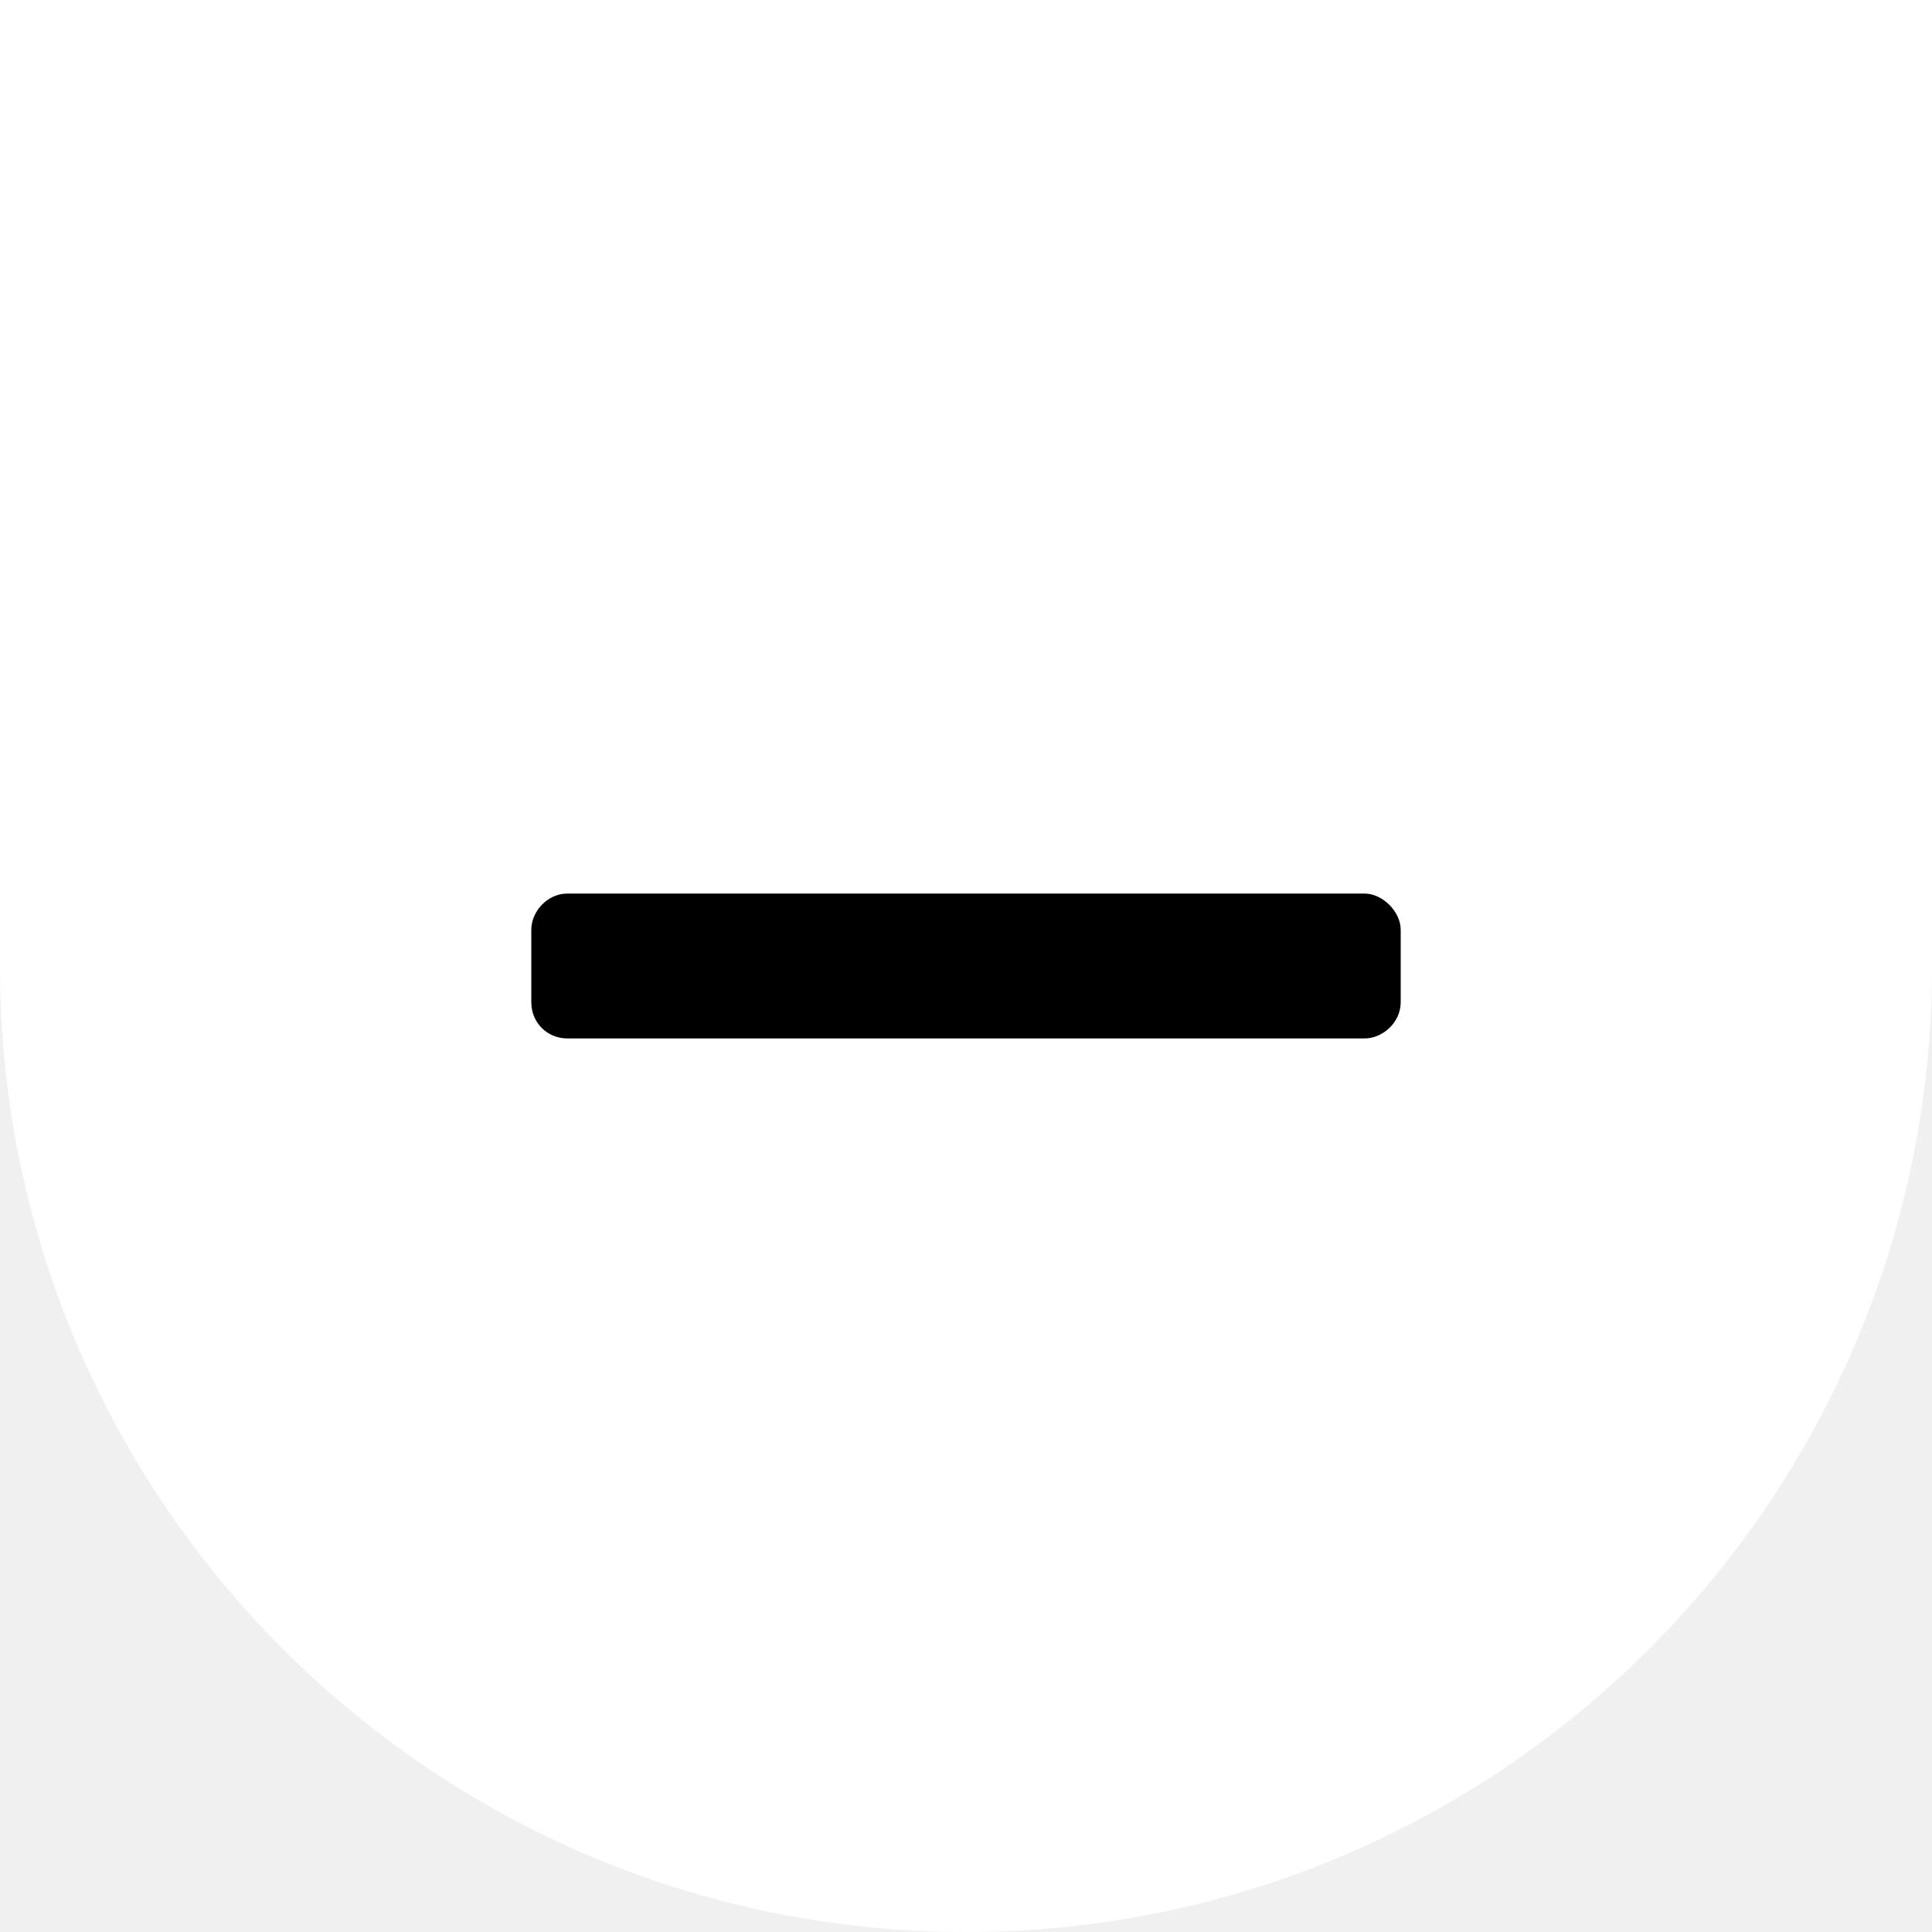
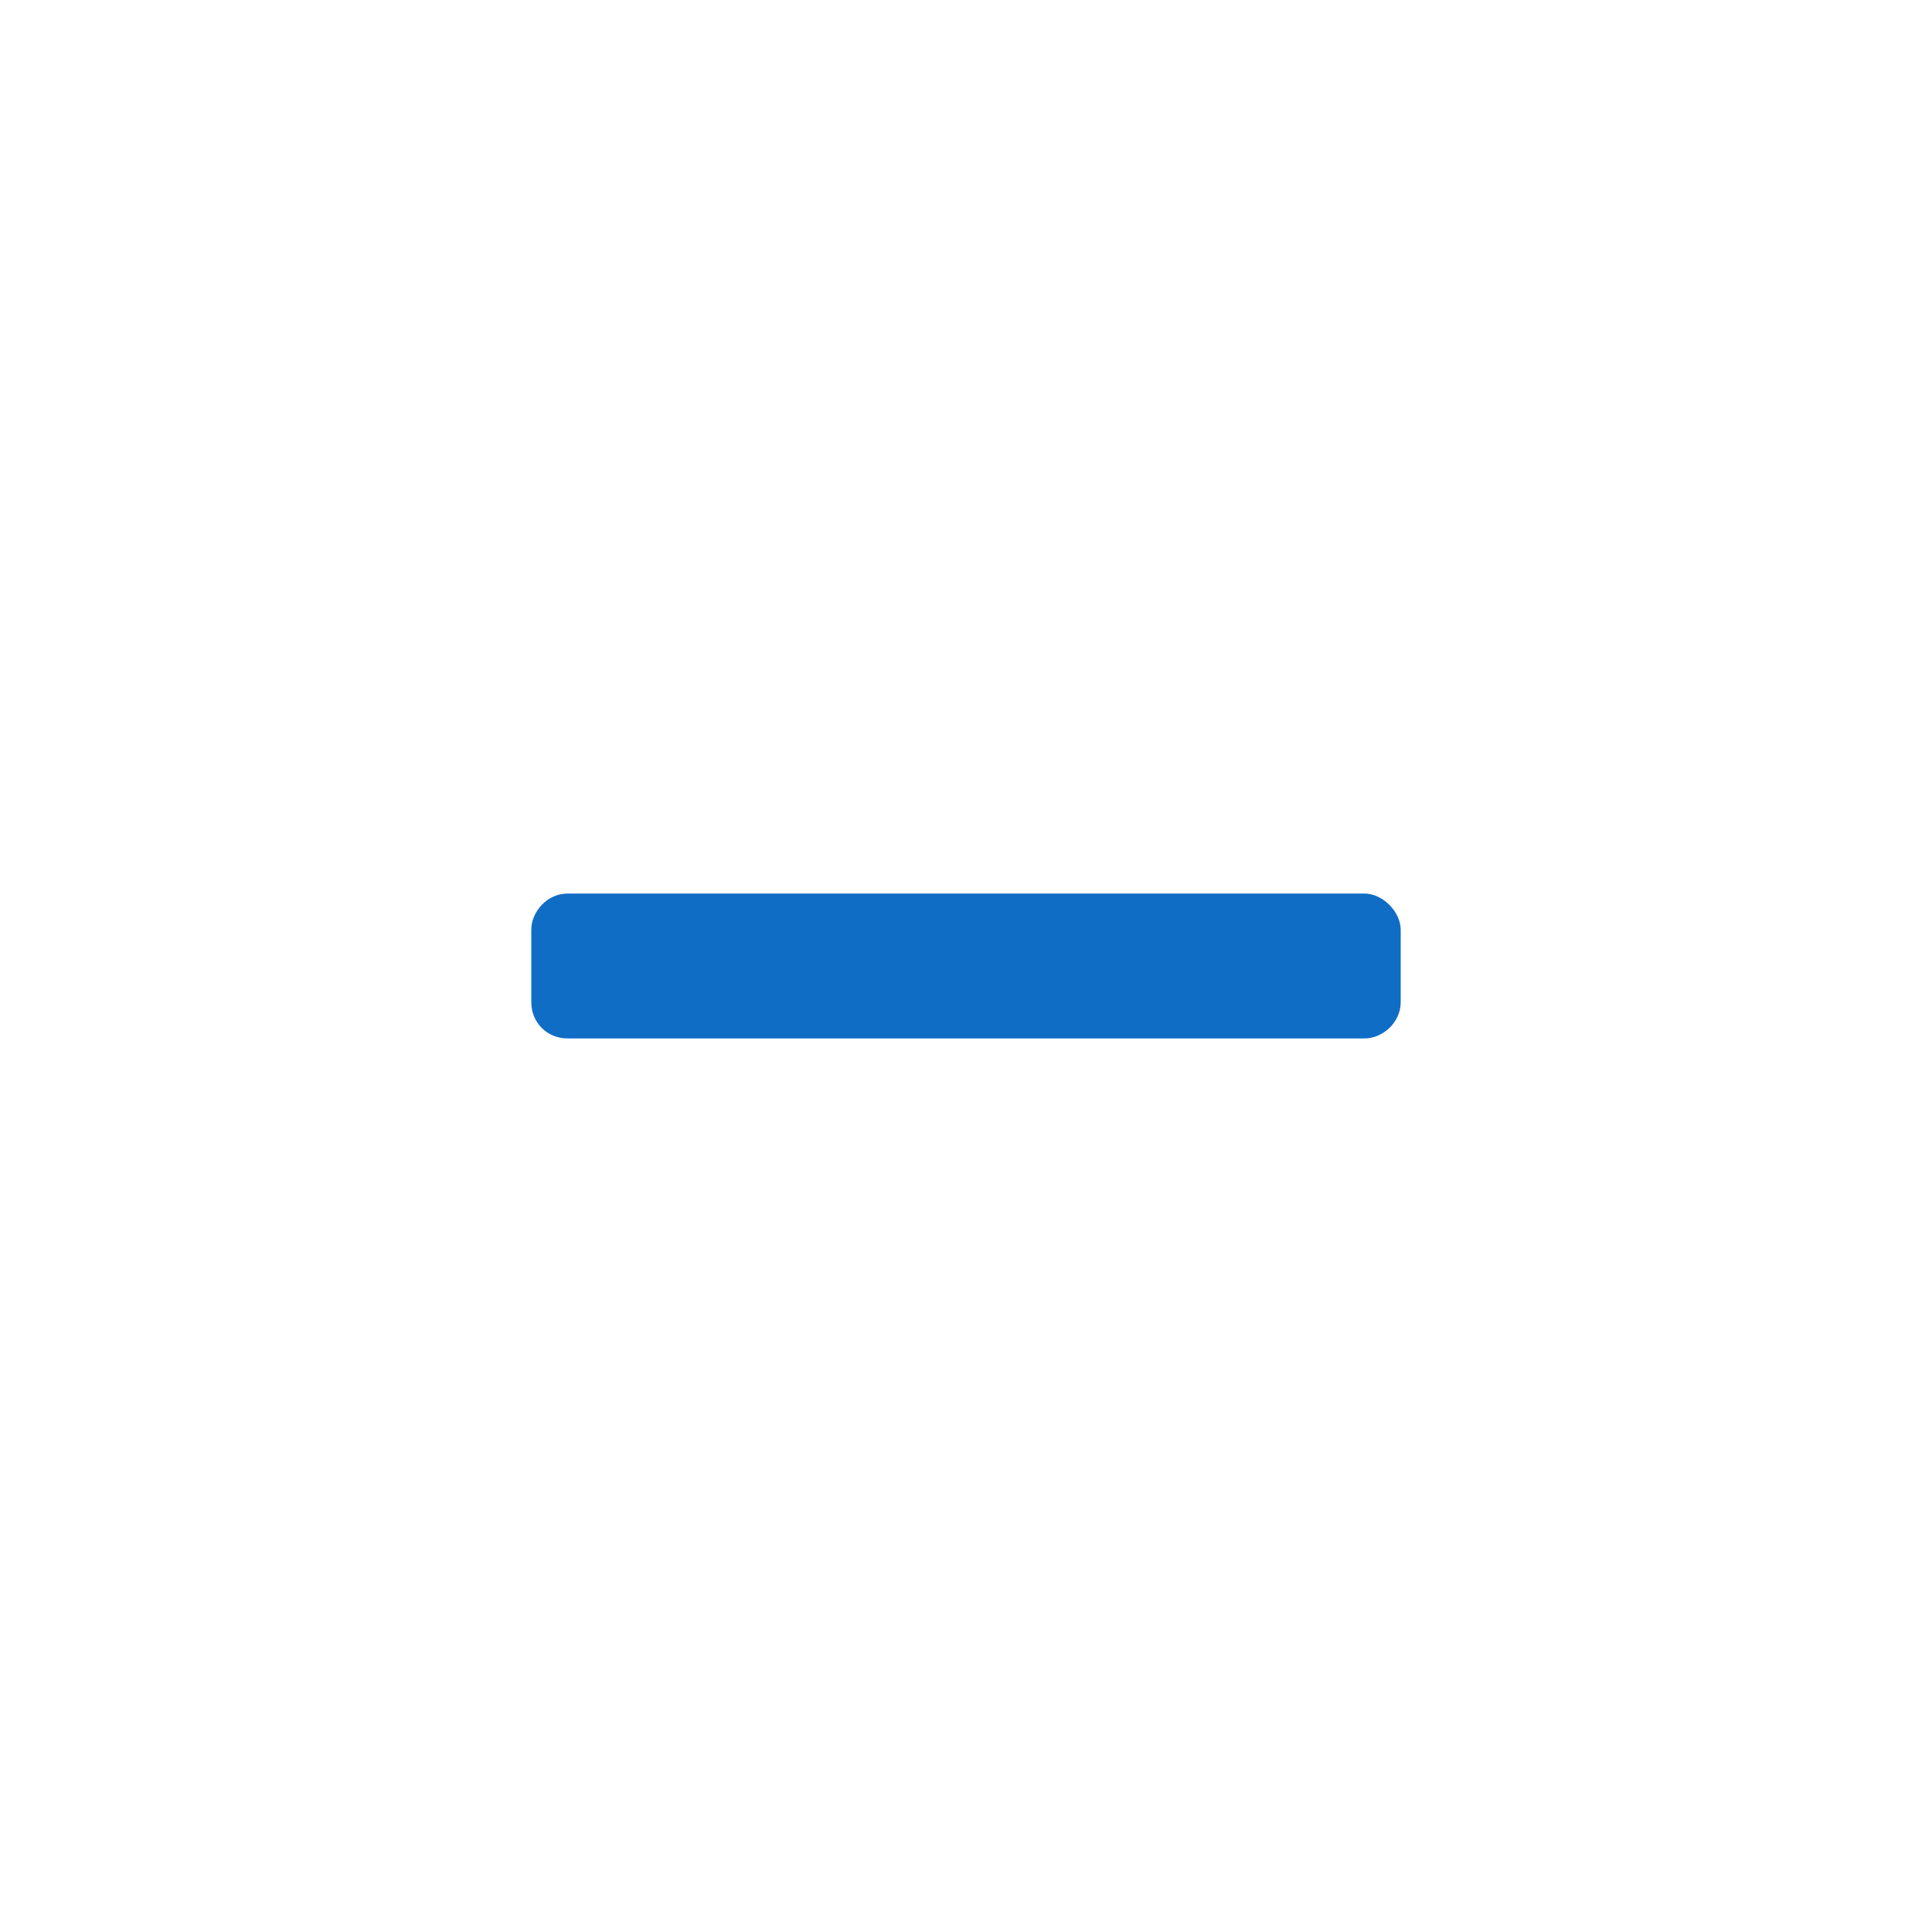
<svg xmlns="http://www.w3.org/2000/svg" width="40" height="40" viewBox="0 0 40 40" fill="none">
-   <path d="M0 0H40V20C40 31.046 31.046 40 20 40V40C8.954 40 0 31.046 0 20V0Z" fill="#fff" />
-   <path d="M28.25 18.5H11.75C11.328 18.5 11 18.875 11 19.25V20.75C11 21.172 11.328 21.5 11.75 21.5H28.25C28.625 21.5 29 21.172 29 20.75V19.25C29 18.875 28.625 18.5 28.25 18.5Z" fill="currentColor" />
+   <rect width="40" height="40" fill="white" />
+   <path d="M28.25 18.5H11.75C11.328 18.5 11 18.875 11 19.25V20.75C11 21.172 11.328 21.5 11.75 21.5H28.25C28.625 21.5 29 21.172 29 20.75V19.25C29 18.875 28.625 18.5 28.25 18.5Z" fill="#106DC6" />
</svg>
